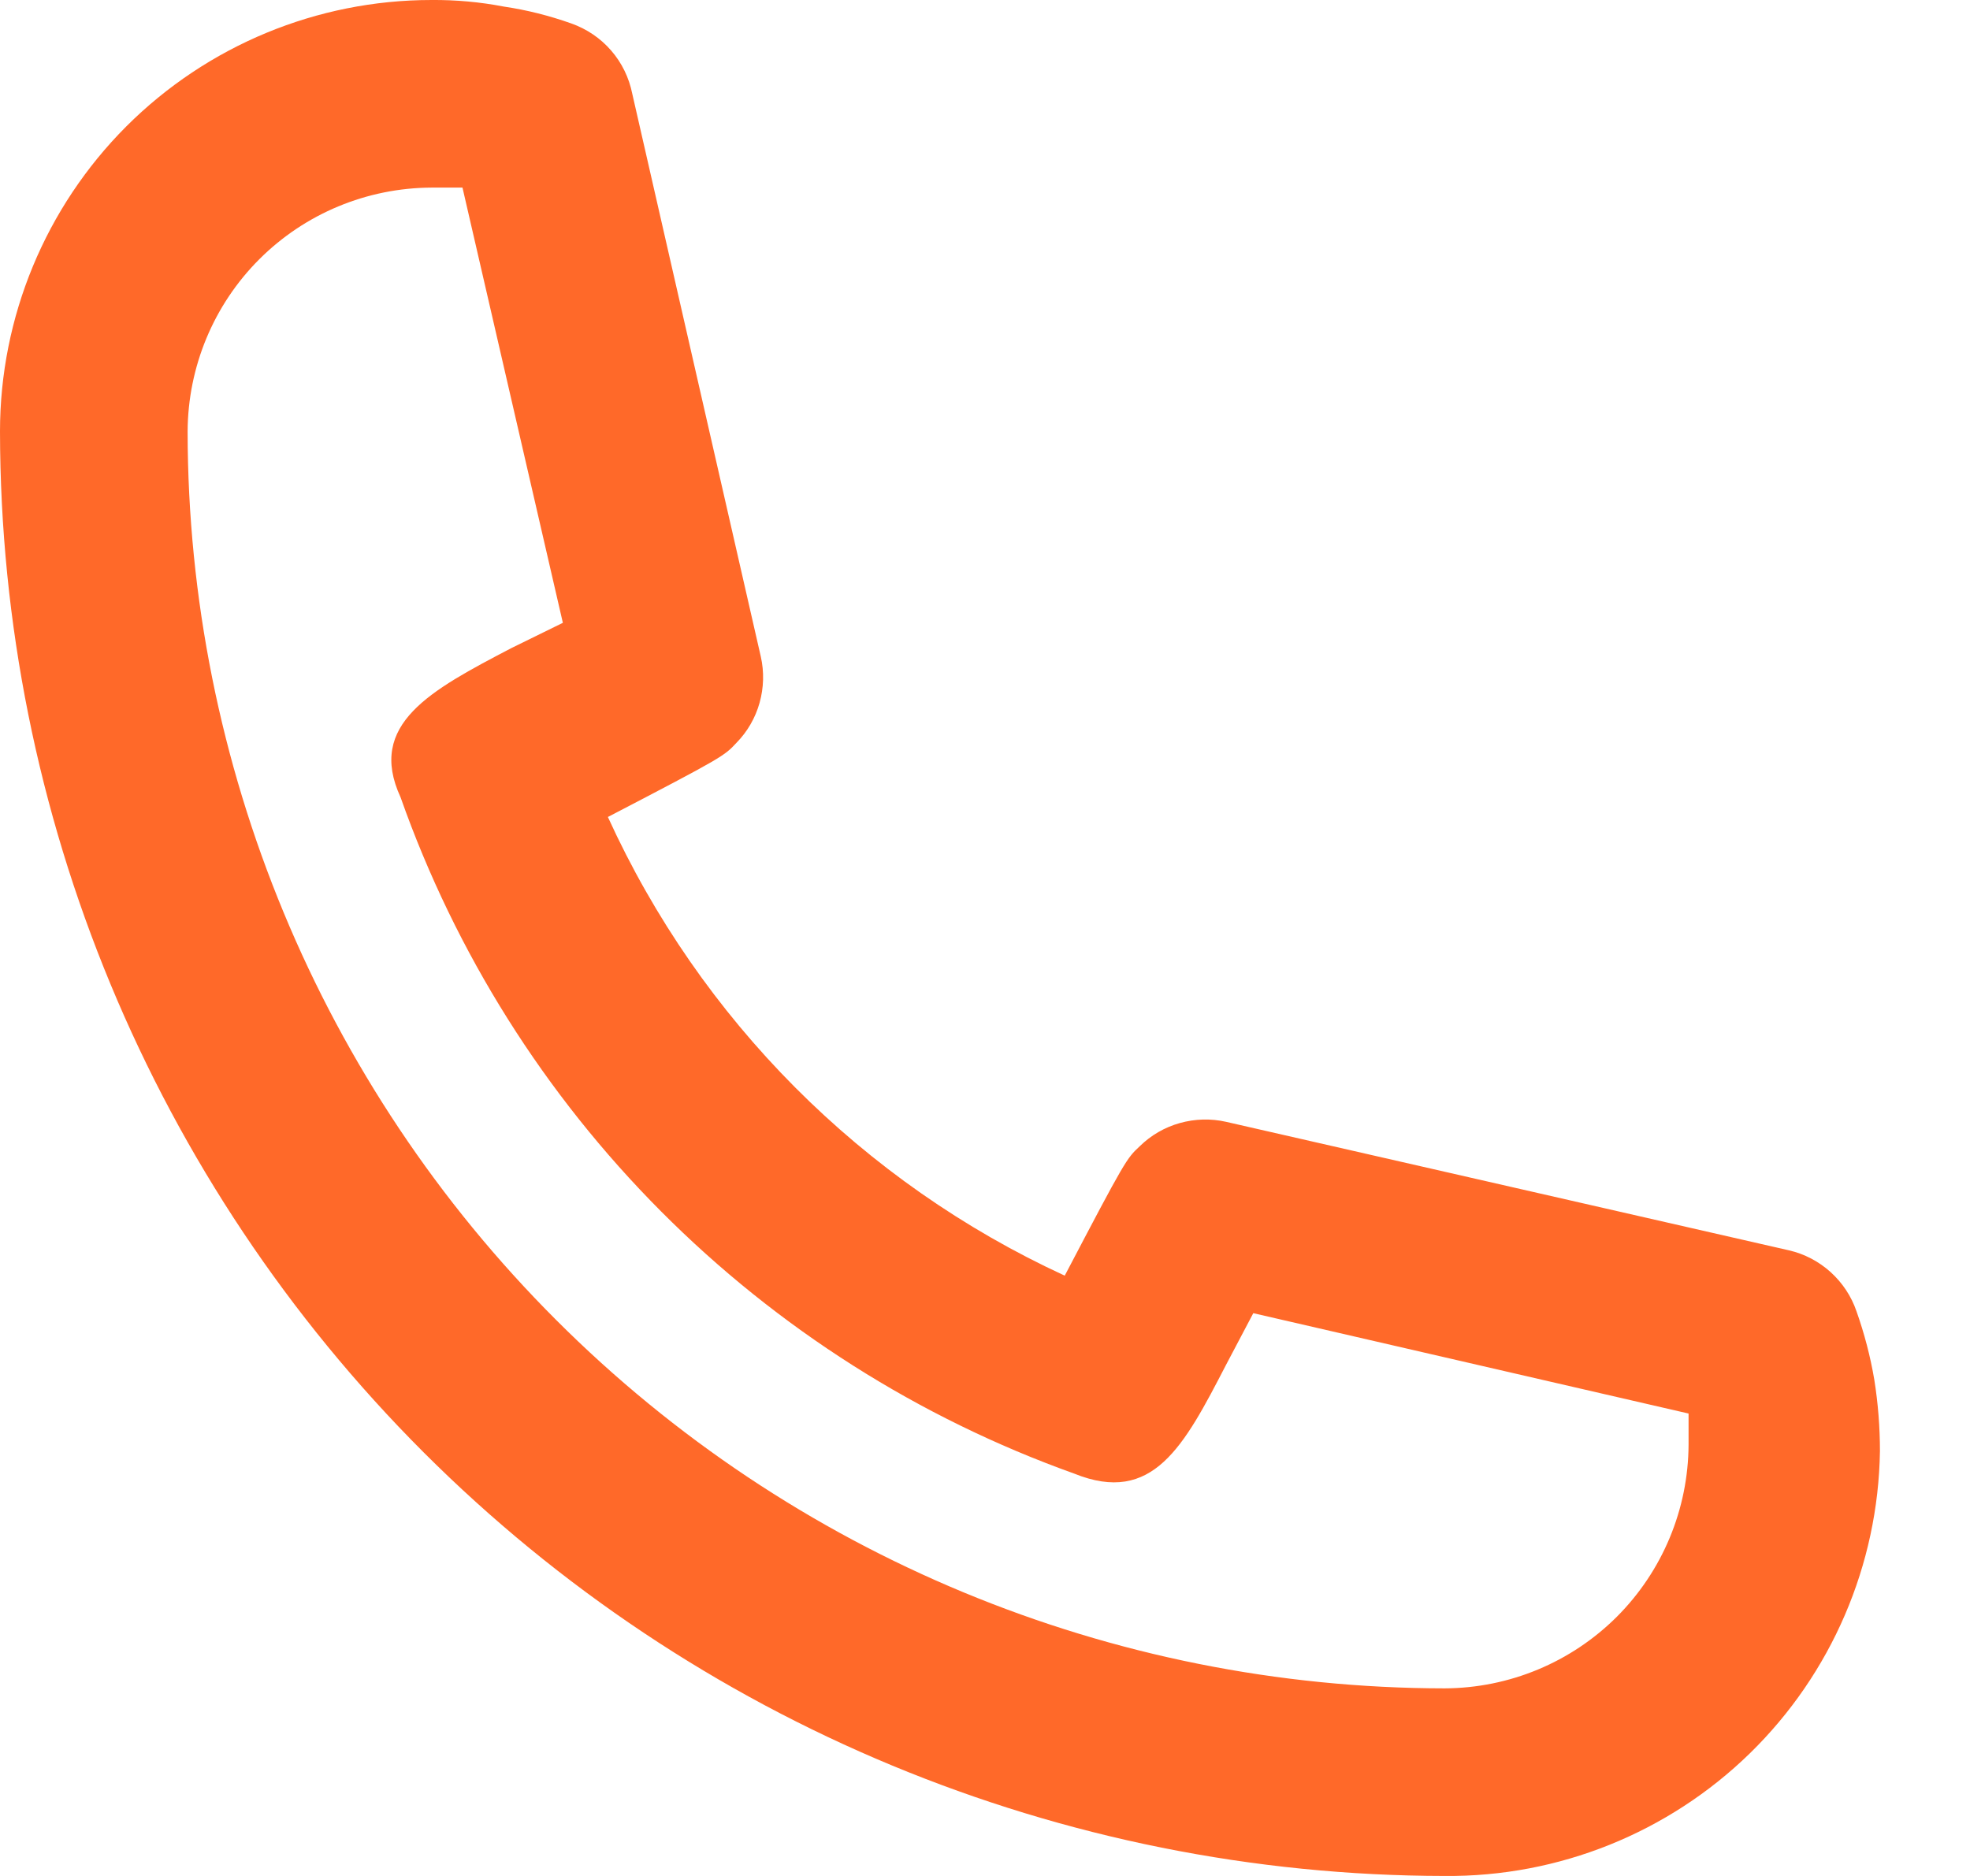
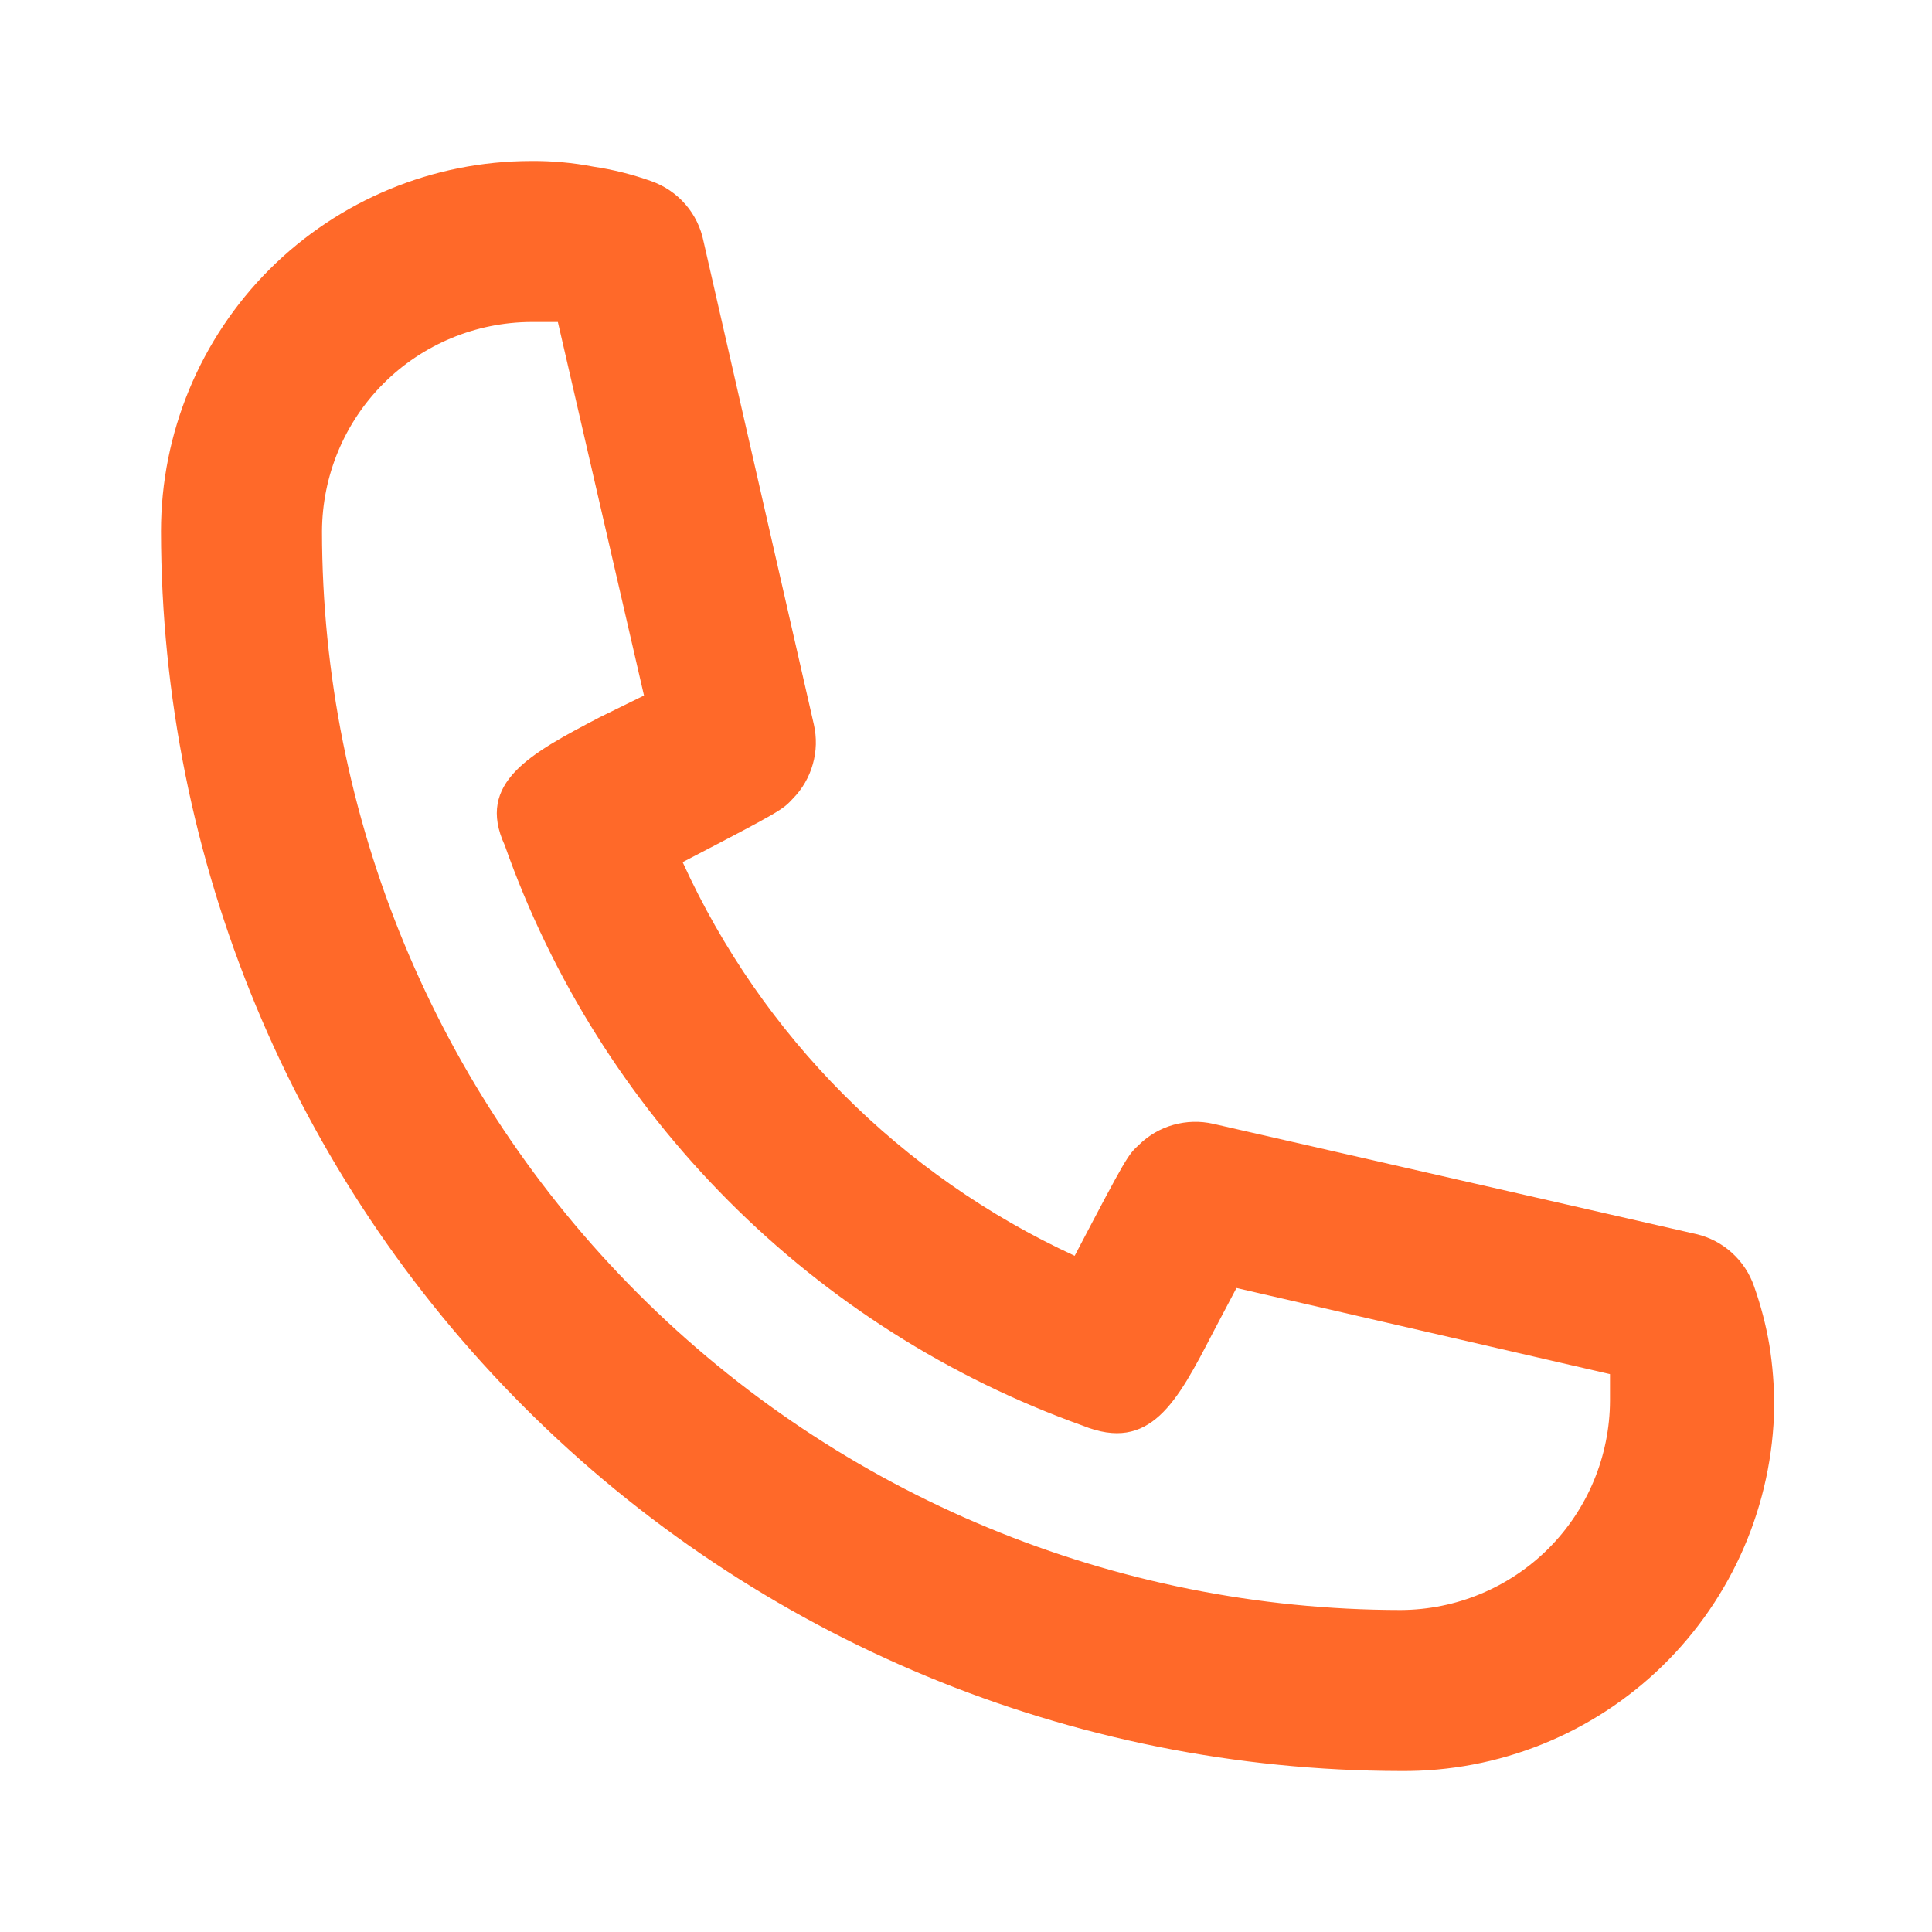
- <svg xmlns="http://www.w3.org/2000/svg" width="21" height="20" viewBox="0 0 21 20" fill="none">
-   <path d="M15.4 20C11.317 19.995 7.403 18.37 4.516 15.484C1.629 12.597 0.005 8.683 0 4.6C0 3.38 0.485 2.21 1.347 1.347C2.21 0.485 3.38 -7.77552e-06 4.6 -7.77552e-06C4.858 -0.002 5.116 0.021 5.37 0.07C5.615 0.106 5.856 0.167 6.09 0.25C6.254 0.308 6.401 0.407 6.515 0.539C6.629 0.67 6.706 0.829 6.74 1L8.11 7C8.147 7.163 8.142 7.332 8.097 7.493C8.052 7.654 7.967 7.801 7.85 7.92C7.72 8.06 7.71 8.07 6.48 8.71C7.465 10.871 9.193 12.606 11.35 13.6C12 12.36 12.01 12.35 12.15 12.22C12.269 12.103 12.416 12.018 12.577 11.973C12.738 11.928 12.907 11.923 13.07 11.96L19.07 13.33C19.235 13.368 19.388 13.448 19.514 13.562C19.64 13.676 19.735 13.819 19.79 13.98C19.874 14.217 19.938 14.462 19.98 14.71C20.02 14.961 20.04 15.216 20.04 15.47C20.022 16.685 19.523 17.843 18.654 18.692C17.785 19.54 16.615 20.011 15.4 20ZM4.6 2C3.911 2.003 3.251 2.277 2.764 2.764C2.277 3.251 2.003 3.911 2 4.6C2.003 8.153 3.415 11.56 5.928 14.072C8.44 16.585 11.847 17.997 15.4 18C16.089 17.997 16.748 17.723 17.236 17.236C17.723 16.748 17.997 16.089 18 15.4V15.07L13.36 14L13.07 14.55C12.62 15.42 12.29 16.05 11.45 15.71C9.793 15.117 8.289 14.162 7.047 12.915C5.805 11.668 4.856 10.16 4.27 8.5C3.91 7.72 4.59 7.36 5.45 6.91L6 6.64L4.93 2H4.6Z" fill="#FF6929" />
+ <svg xmlns="http://www.w3.org/2000/svg" width="24" height="24" viewBox="0 0 24 24" fill="none">
+   <path d="M17.4 22C13.317 21.995 9.403 20.37 6.516 17.484C3.629 14.597 2.005 10.683 2 6.6C2 5.38 2.485 4.21 3.347 3.347C4.21 2.485 5.38 2 6.6 2C6.858 1.998 7.116 2.021 7.37 2.07C7.615 2.106 7.856 2.167 8.09 2.25C8.254 2.308 8.401 2.407 8.515 2.539C8.629 2.67 8.706 2.829 8.74 3L10.11 9C10.147 9.163 10.143 9.332 10.097 9.493C10.052 9.654 9.967 9.801 9.85 9.92C9.72 10.06 9.71 10.07 8.48 10.71C9.465 12.871 11.193 14.606 13.35 15.6C14 14.36 14.01 14.35 14.15 14.22C14.269 14.103 14.416 14.018 14.577 13.973C14.738 13.928 14.907 13.923 15.07 13.96L21.07 15.33C21.235 15.368 21.388 15.448 21.514 15.562C21.64 15.676 21.735 15.819 21.79 15.98C21.874 16.217 21.938 16.462 21.98 16.71C22.02 16.961 22.04 17.215 22.04 17.47C22.022 18.685 21.523 19.843 20.654 20.692C19.785 21.54 18.615 22.011 17.4 22ZM6.6 4C5.911 4.003 5.251 4.277 4.764 4.764C4.277 5.251 4.003 5.911 4 6.6C4.003 10.153 5.415 13.56 7.928 16.072C10.44 18.585 13.847 19.997 17.4 20C18.089 19.997 18.748 19.723 19.236 19.236C19.723 18.748 19.997 18.089 20 17.4V17.07L15.36 16L15.07 16.55C14.62 17.42 14.29 18.05 13.45 17.71C11.793 17.117 10.289 16.162 9.047 14.915C7.805 13.668 6.856 12.16 6.27 10.5C5.91 9.72 6.59 9.36 7.45 8.91L8 8.64L6.93 4H6.6Z" fill="#FF6929" />
</svg>
